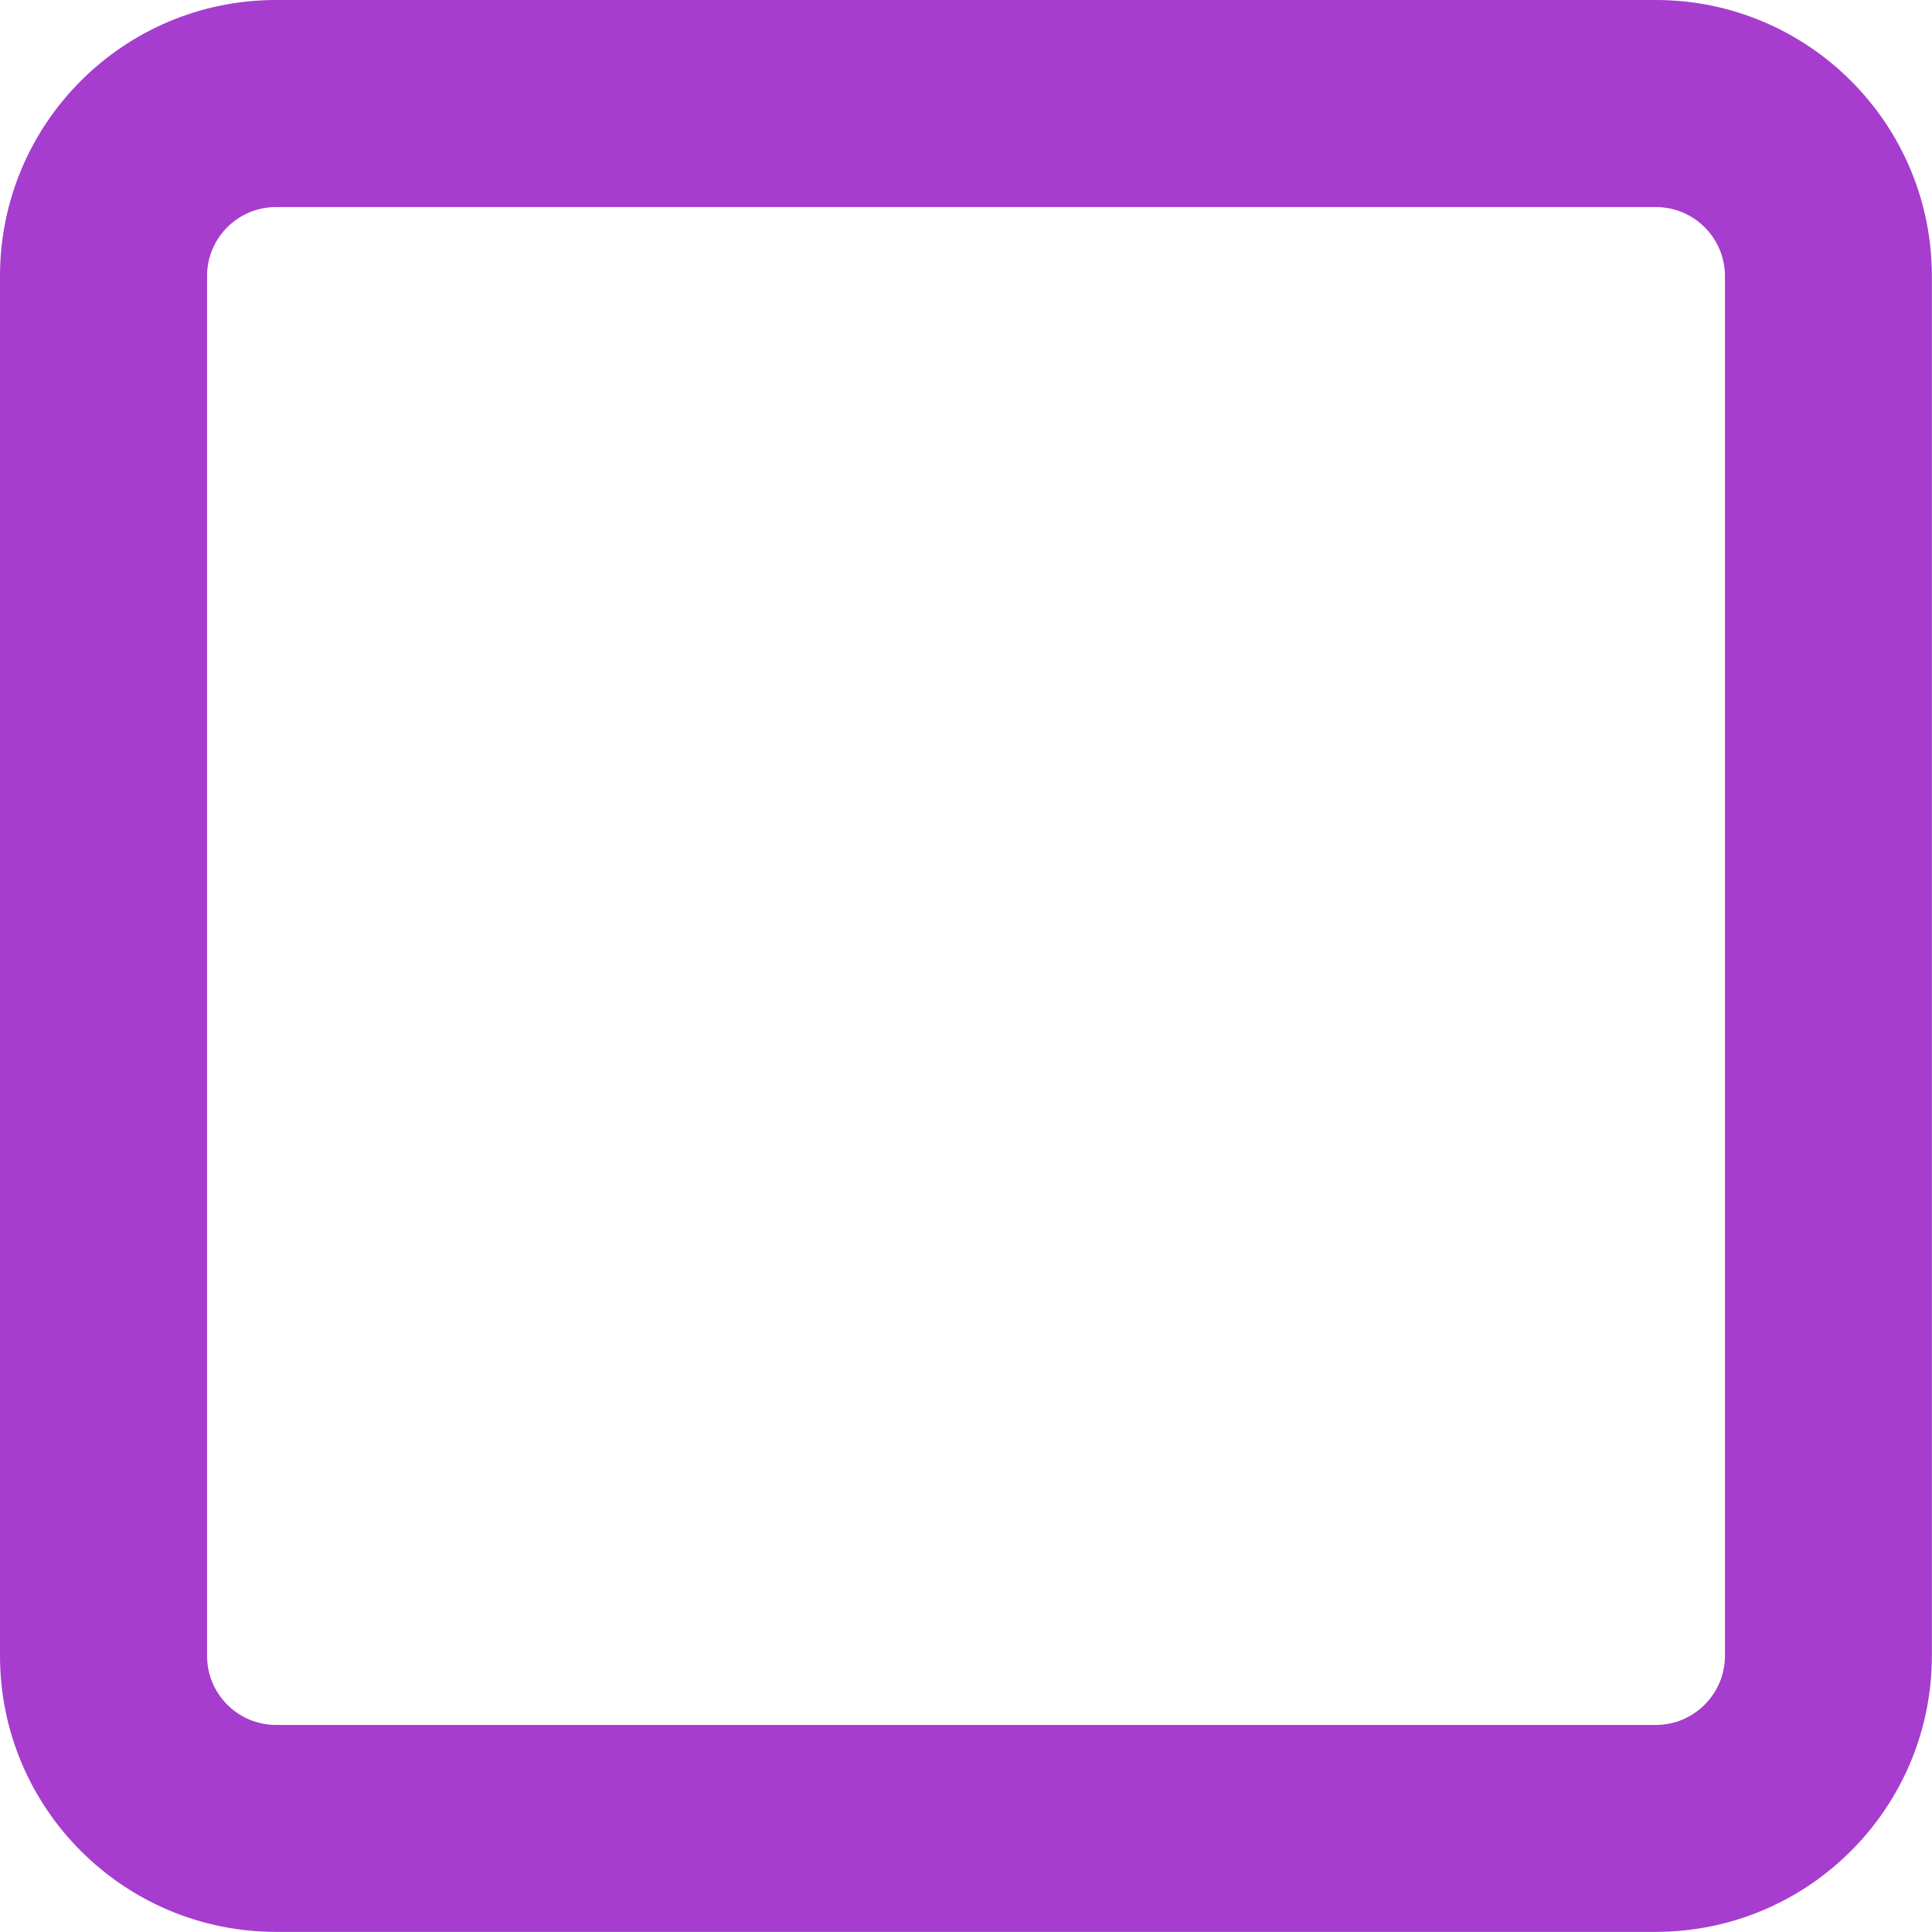
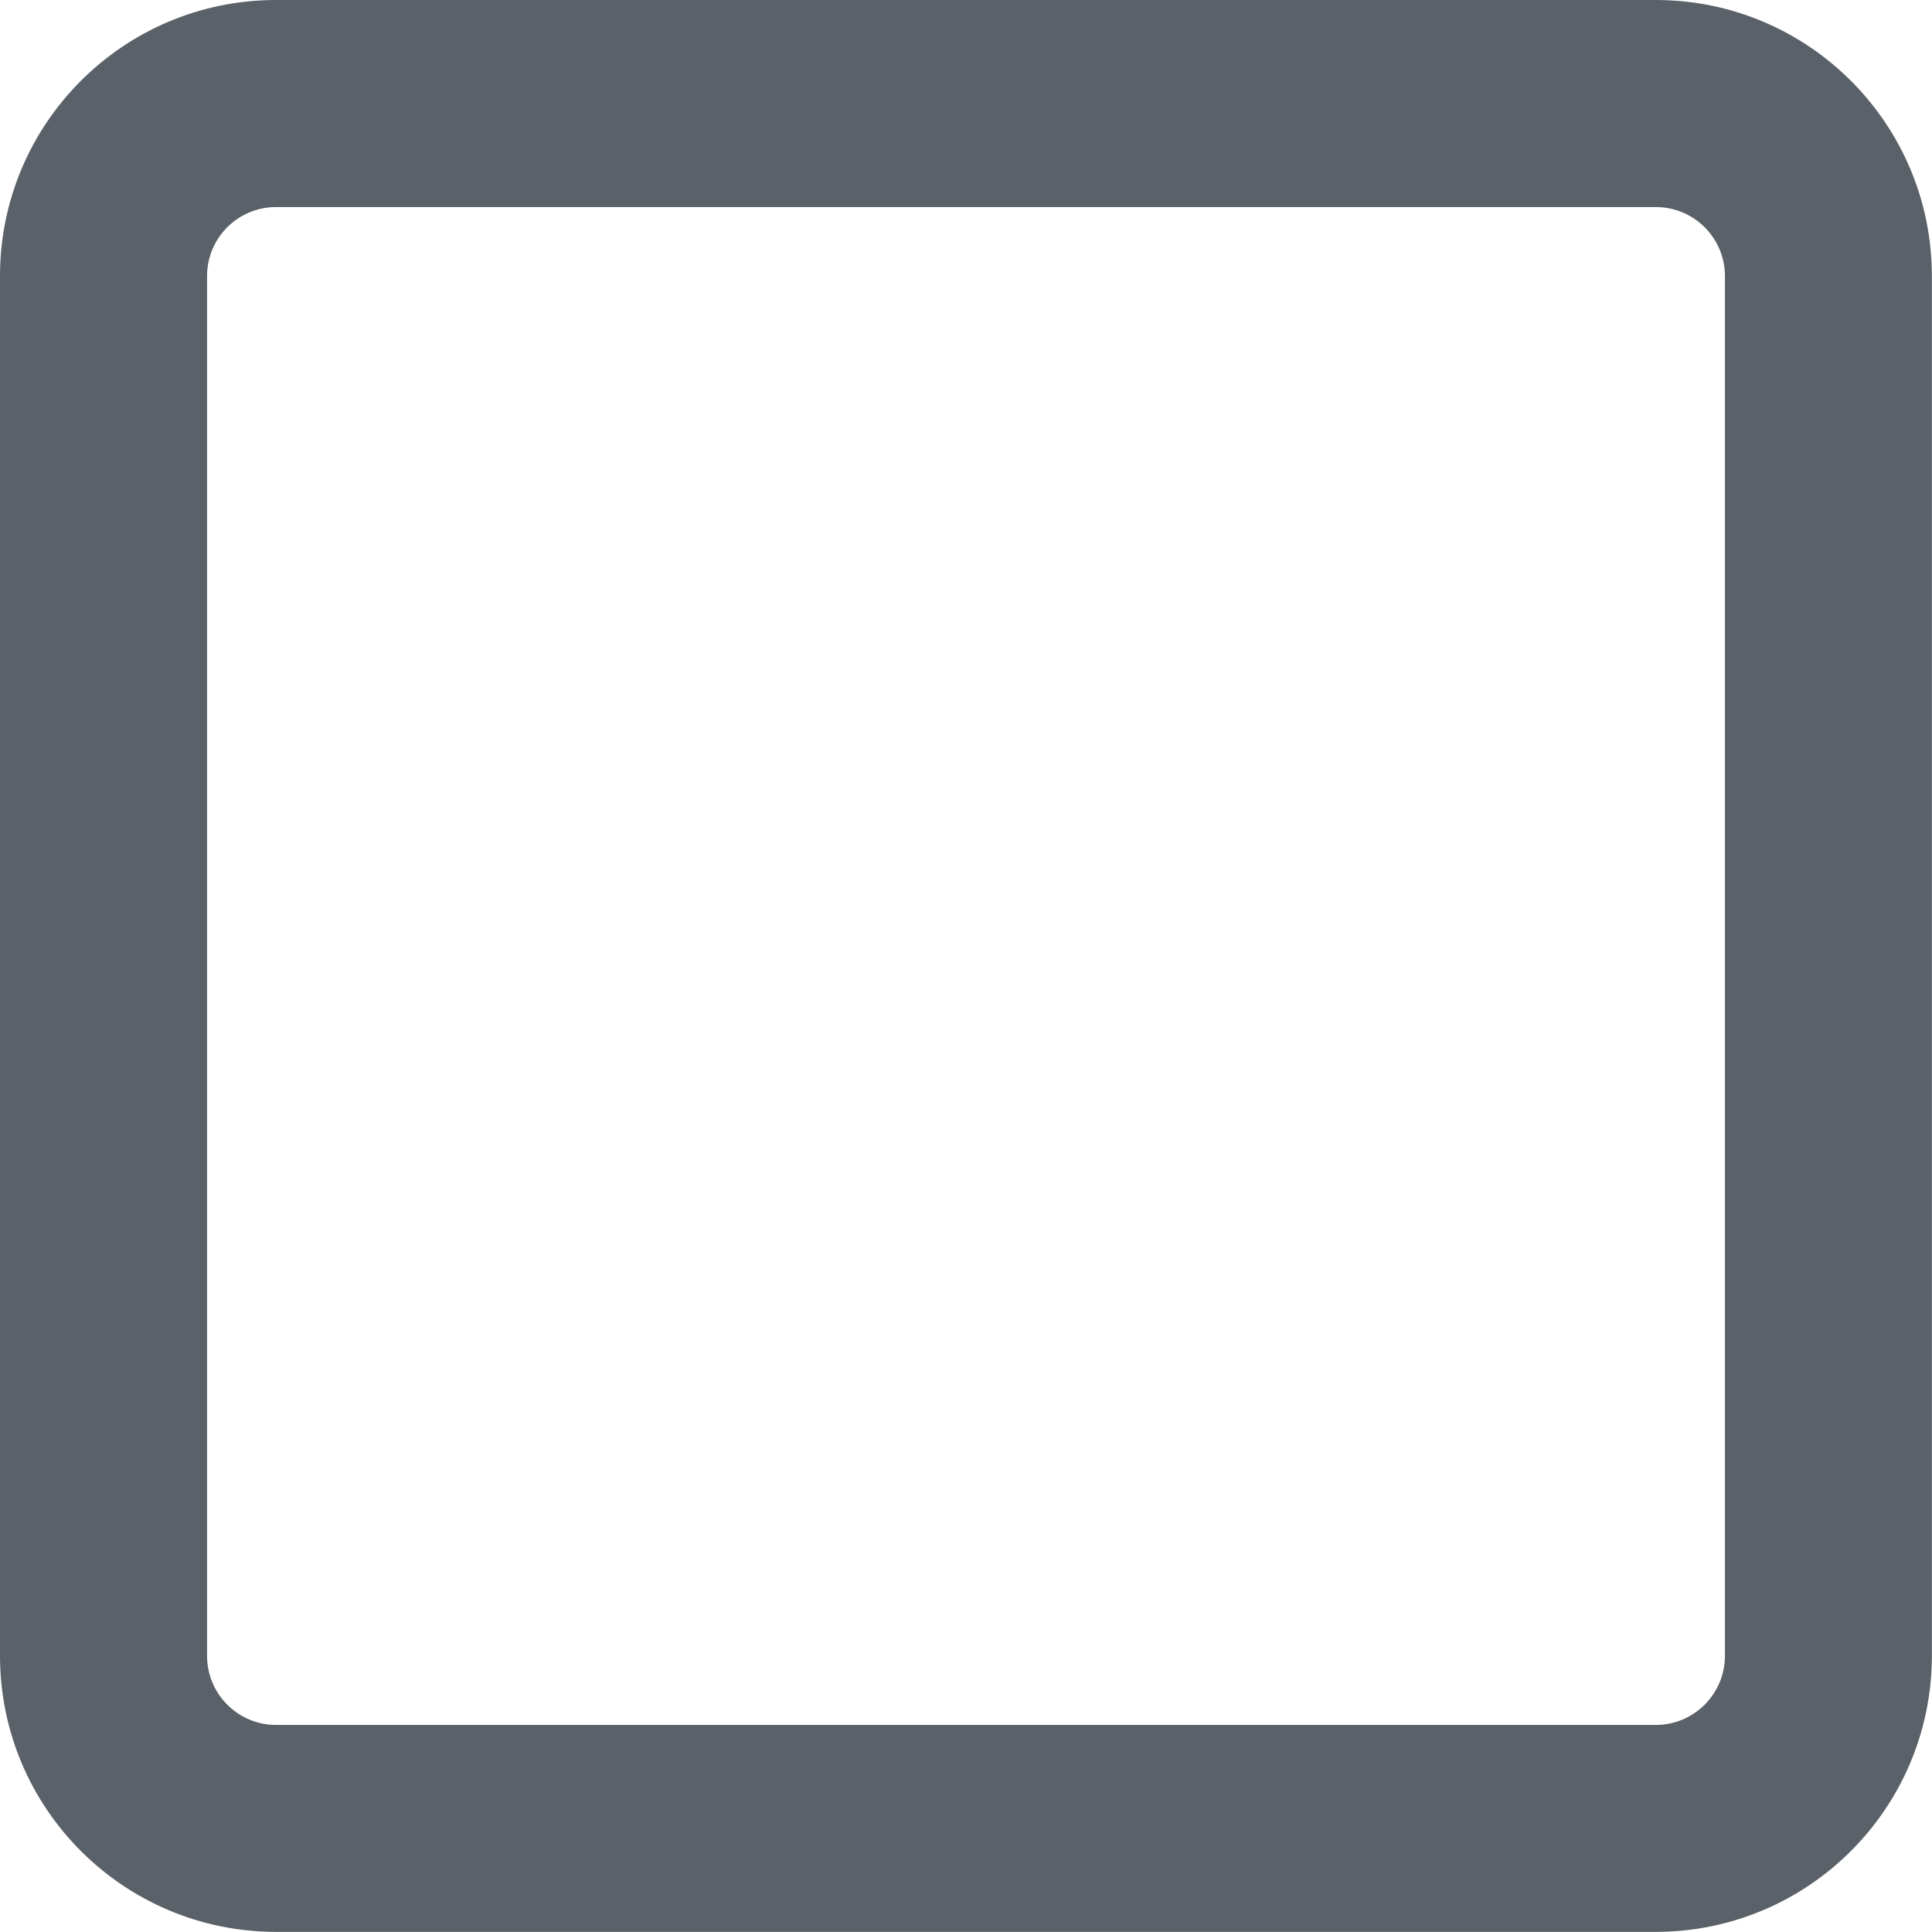
<svg xmlns="http://www.w3.org/2000/svg" width="16.301" height="16.301" viewBox="0 0 16.301 16.301">
-   <path id="square-regular" d="M13.972,32A2.33,2.33,0,0,1,16.3,34.329V45.972A2.331,2.331,0,0,1,13.972,48.3H2.329A2.33,2.33,0,0,1,0,45.972V34.329A2.329,2.329,0,0,1,2.329,32Zm0,1.747H2.329a.582.582,0,0,0-.582.582V45.972a.583.583,0,0,0,.582.582H13.972a.584.584,0,0,0,.582-.582V34.329A.583.583,0,0,0,13.972,33.747Z" transform="translate(0 -32)" fill="#a63dcf" />
+   <path id="square-regular" d="M13.972,32A2.33,2.33,0,0,1,16.3,34.329V45.972A2.331,2.331,0,0,1,13.972,48.3H2.329A2.33,2.33,0,0,1,0,45.972V34.329A2.329,2.329,0,0,1,2.329,32Zm0,1.747H2.329a.582.582,0,0,0-.582.582V45.972a.583.583,0,0,0,.582.582H13.972a.584.584,0,0,0,.582-.582V34.329A.583.583,0,0,0,13.972,33.747Z" transform="translate(0 -32)" fill="#5a6168" />
</svg>
